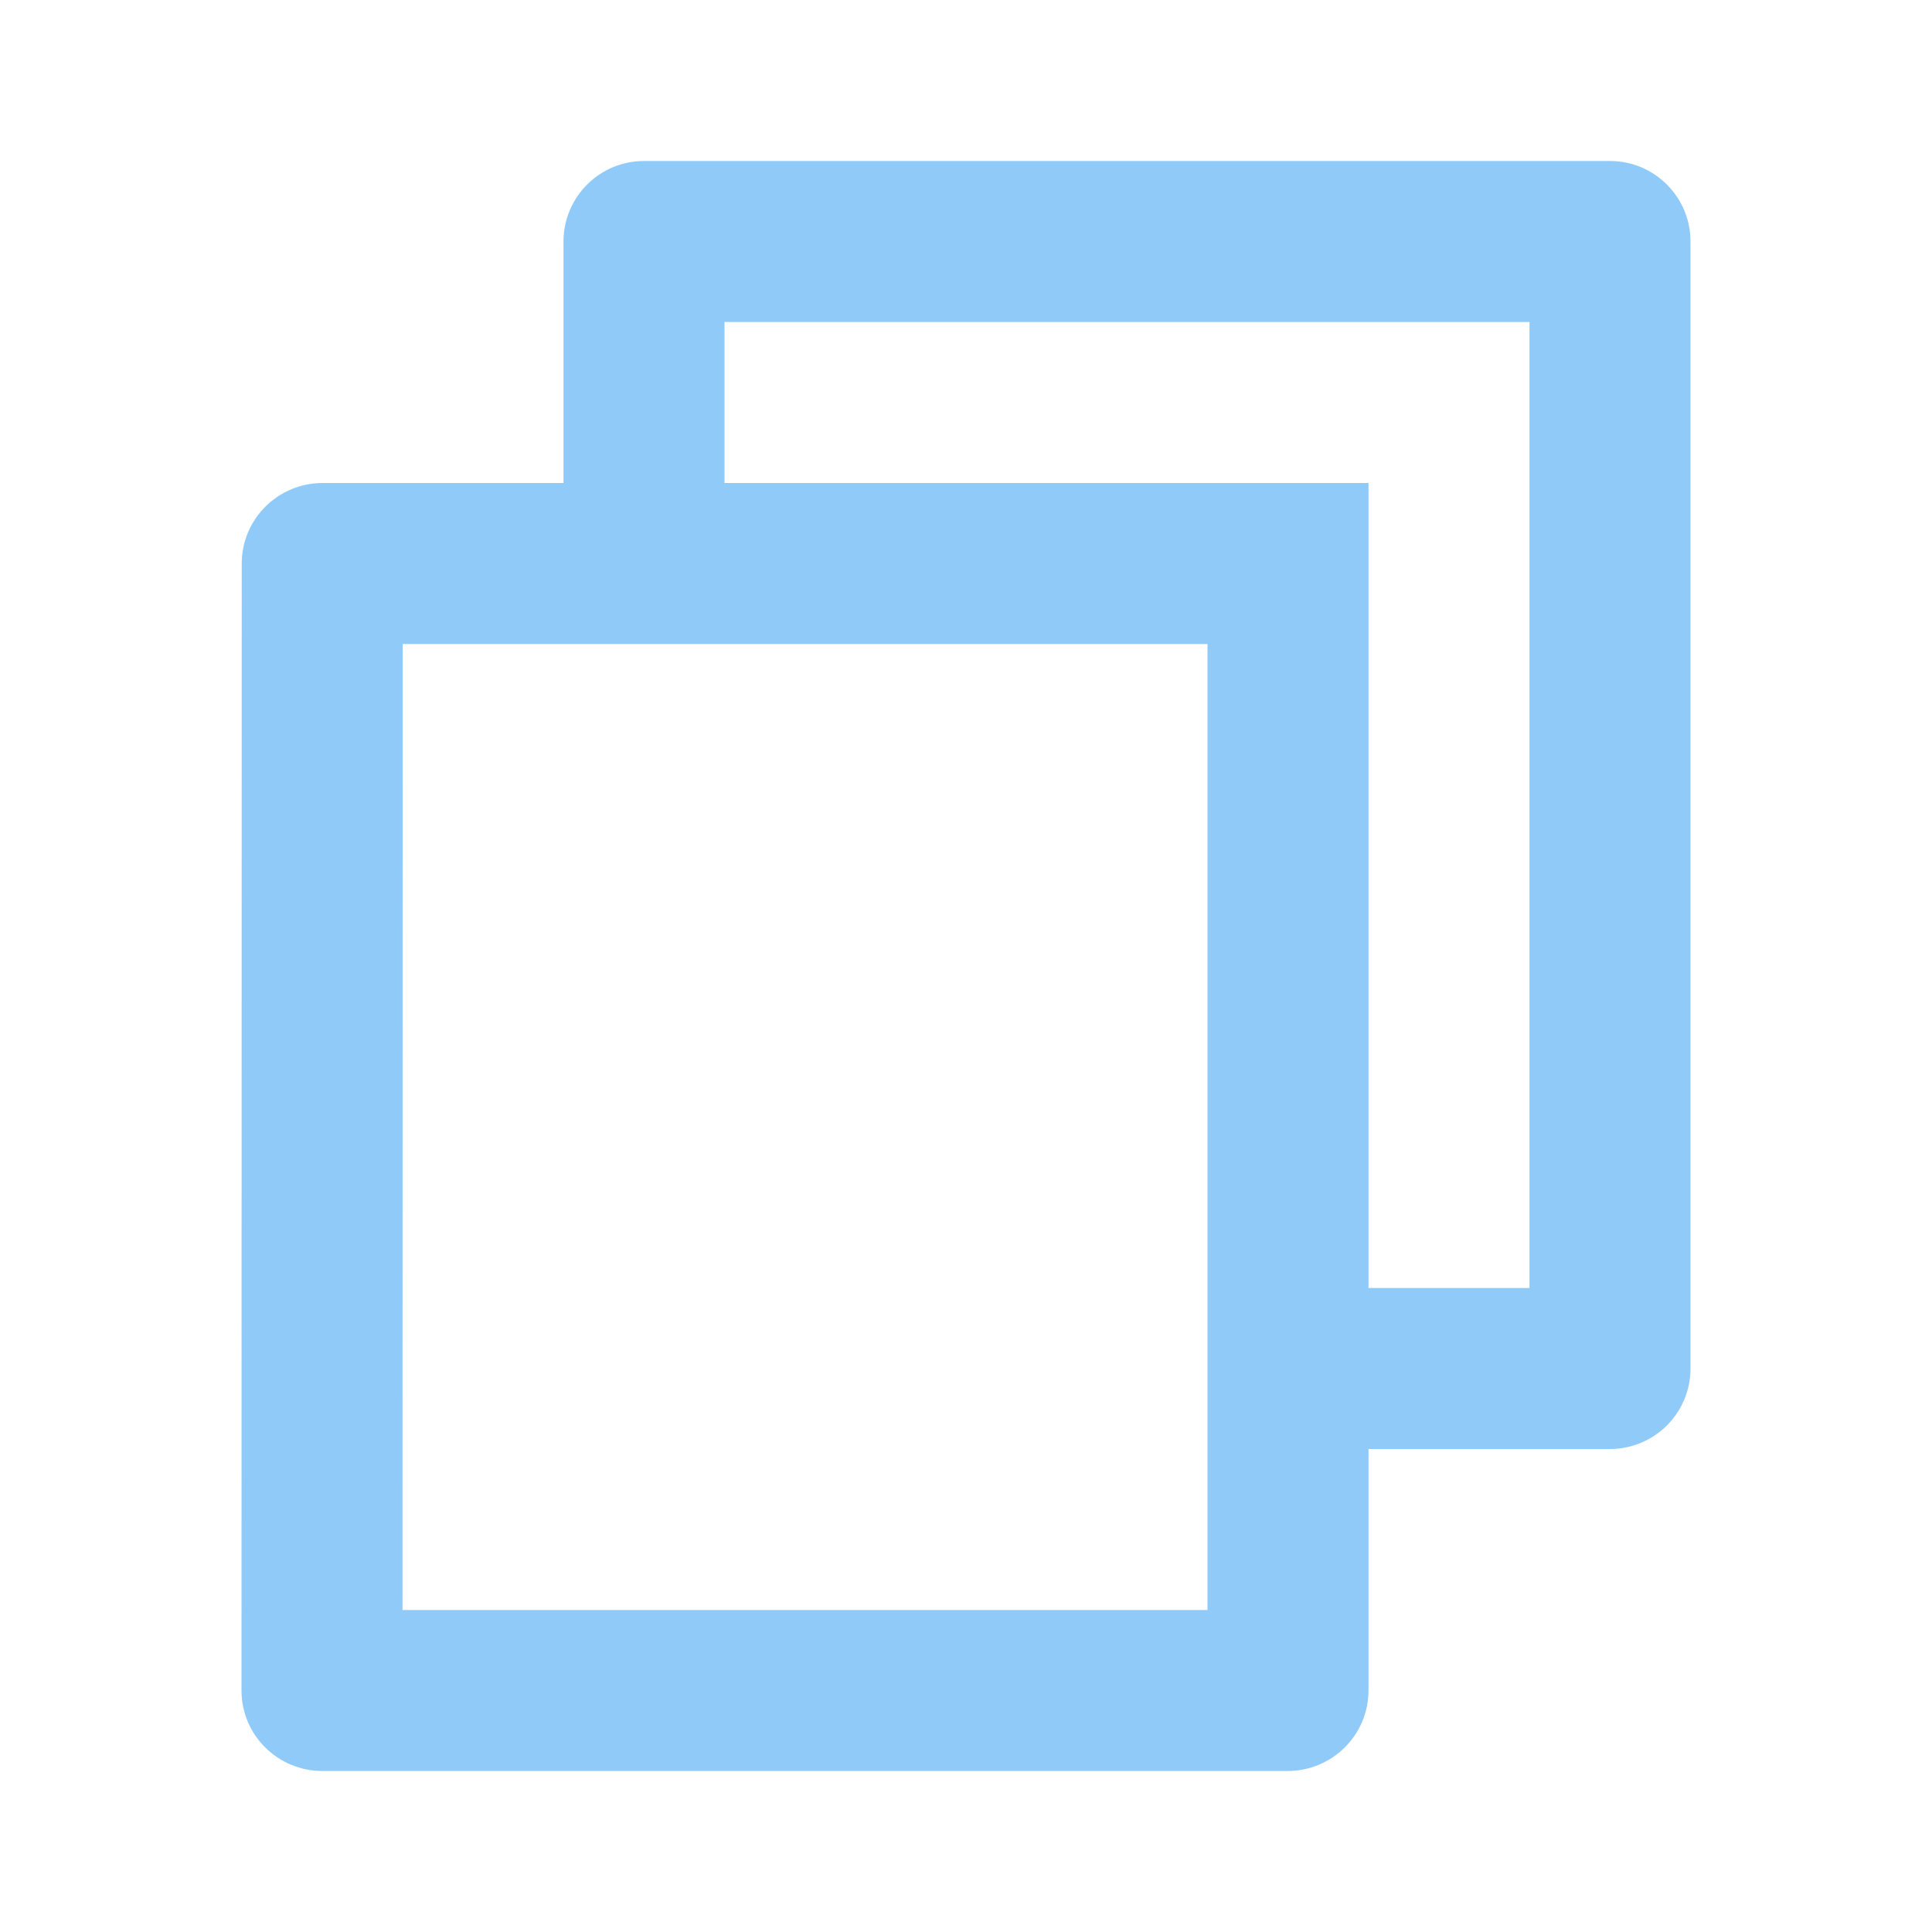
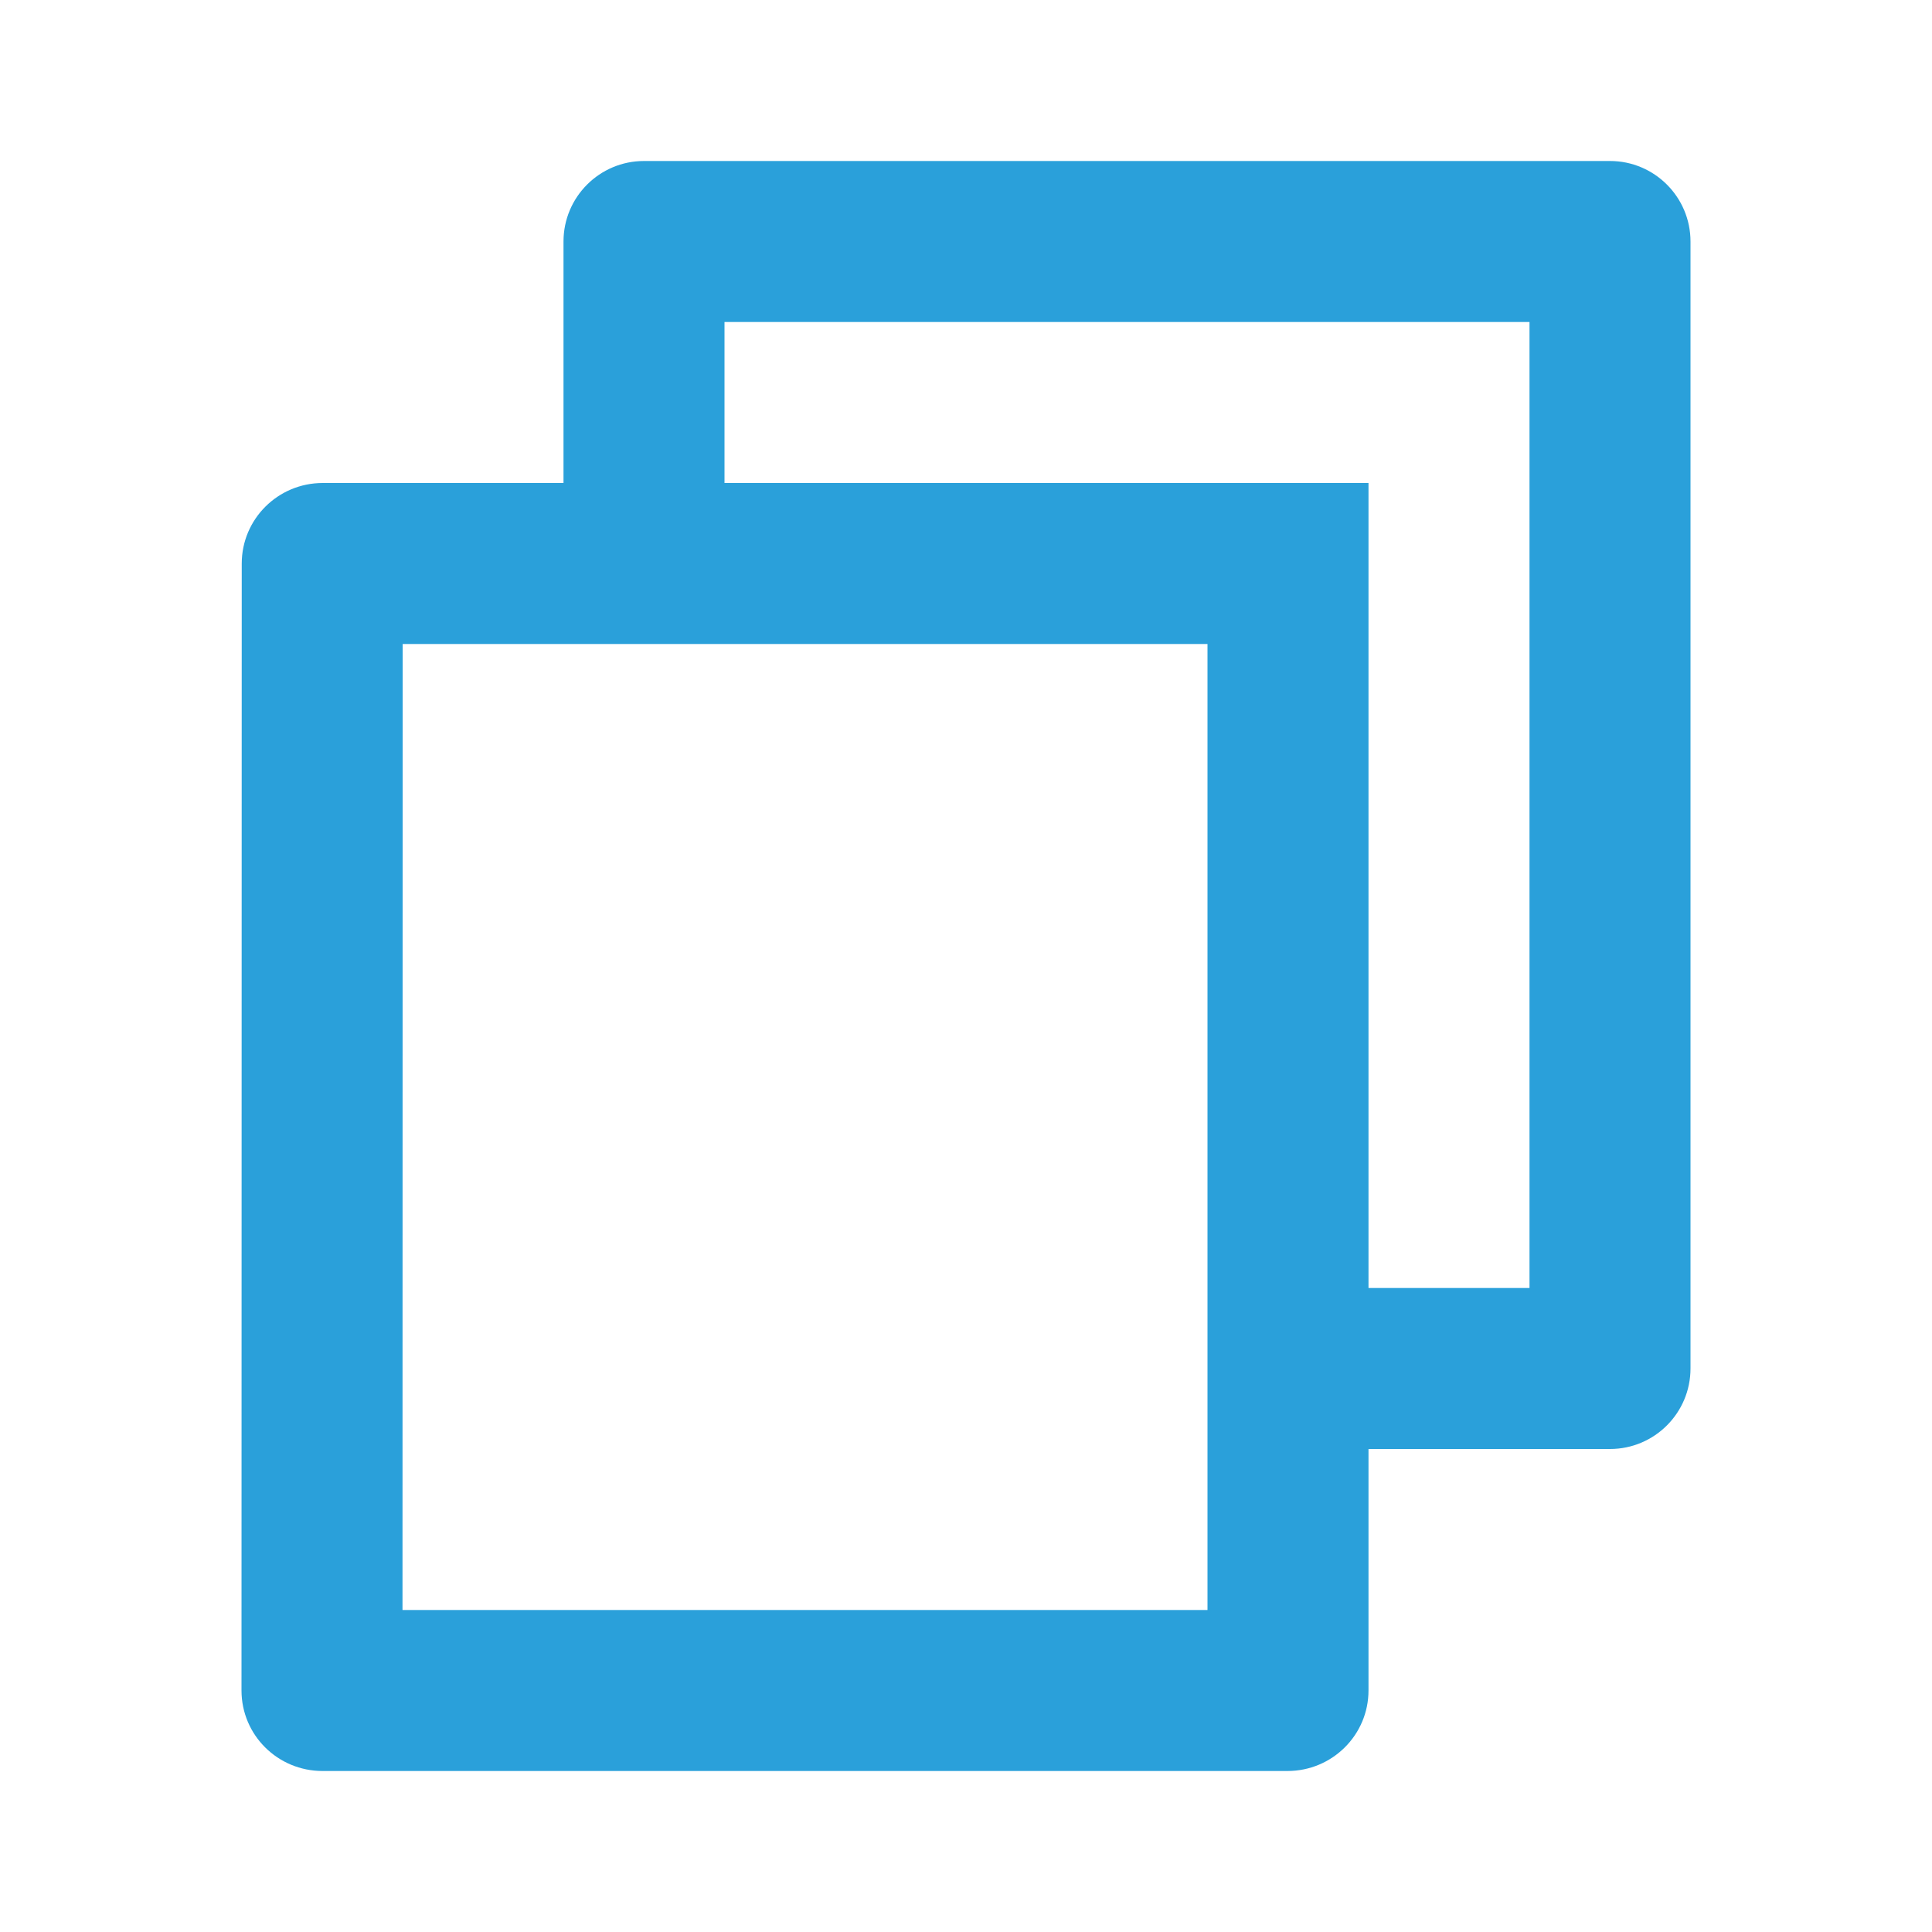
- <svg xmlns="http://www.w3.org/2000/svg" fill="#90caf9" viewBox="0 0 24 24">
+ <svg xmlns="http://www.w3.org/2000/svg" fill="#2AA0DA" viewBox="0 0 24 24">
  <path d="M7 6V3C7 2.448 7.448 2 8 2H20C20.552 2 21 2.448 21 3V17C21 17.552 20.552 18 20 18H17V20.999C17 21.552 16.55 22 15.993 22H4.007C3.451 22 3 21.555 3 20.999L3.003 7.001C3.003 6.448 3.453 6 4.009 6H7ZM5.002 8L5 20H15V8H5.002ZM9 6H17V16H19V4H9V6Z" />
</svg>
